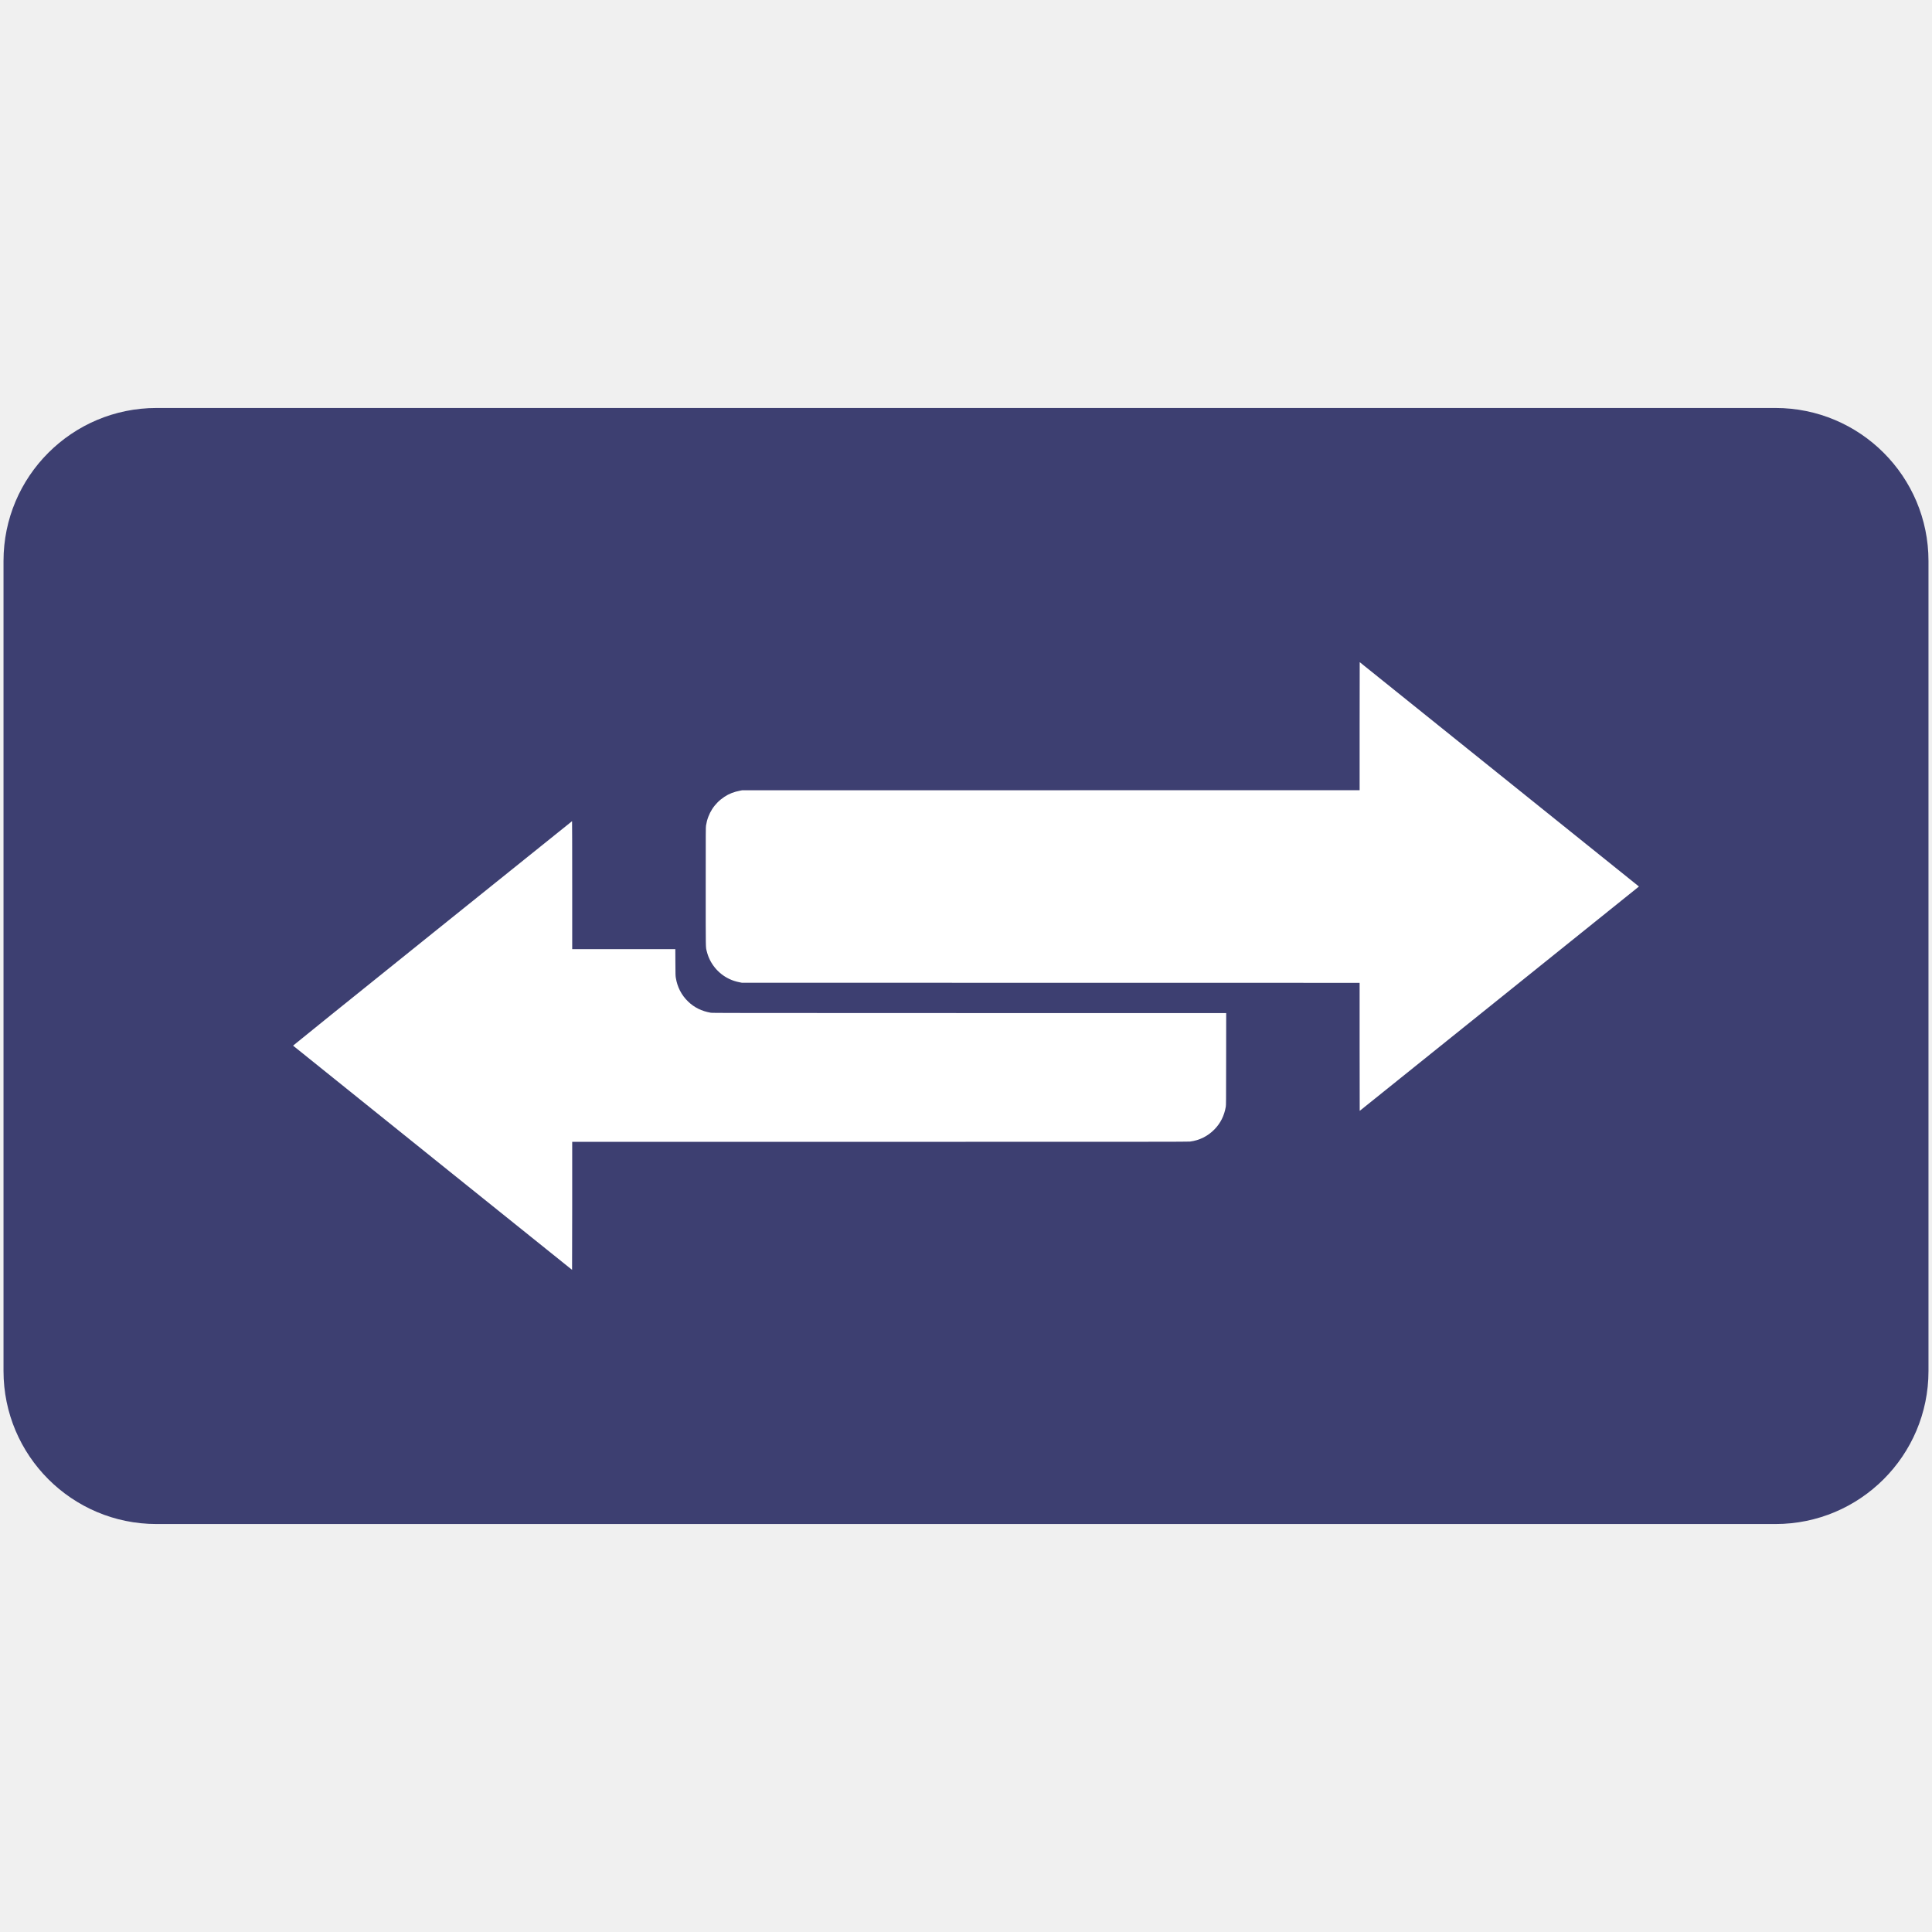
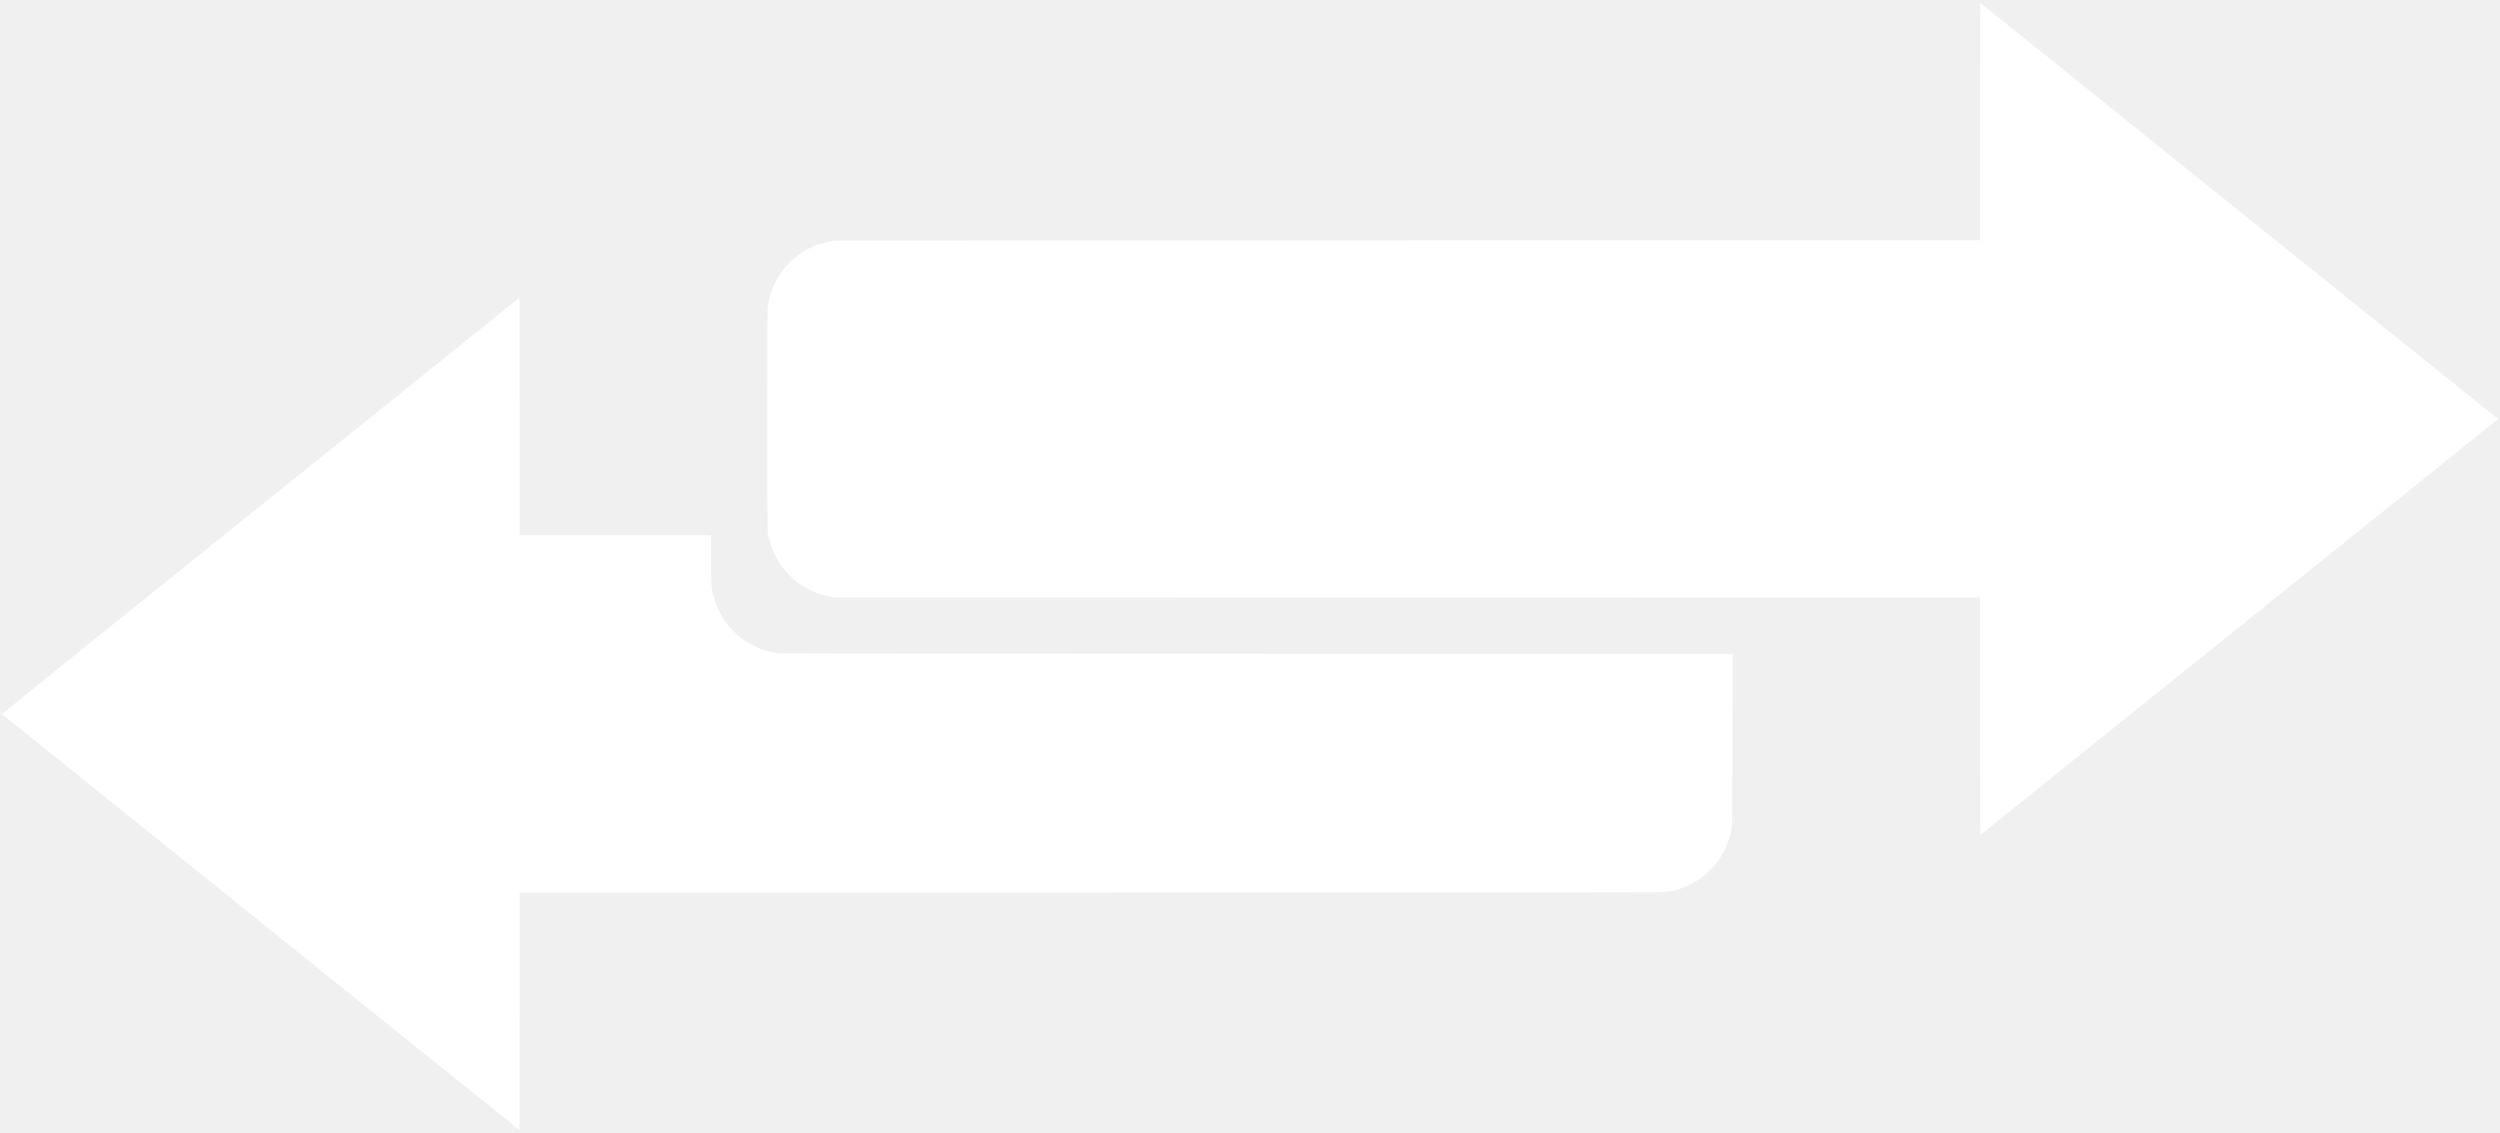
- <svg xmlns="http://www.w3.org/2000/svg" width="1920" height="1920" viewBox="0 0 508 508" version="1.1" id="svg5">
+ <svg xmlns="http://www.w3.org/2000/svg" width="1920" height="870" viewBox="0 0 508 230.188" version="1.1" id="svg5">
  <defs id="defs2">
    <rect x="842.969" y="-494.531" width="1366.8" height="1122.161" id="rect25933" />
  </defs>
  <g id="layer1">
-     <g id="g108239" transform="matrix(1.514466,0,0,1.514466,-130.6743,-130.6743)">
-       <rect style="font-variation-settings:normal;opacity:1;fill:#3d3f71;fill-opacity:1;stroke:none;stroke-width:0.099;stroke-linecap:butt;stroke-linejoin:miter;stroke-miterlimit:4;stroke-dasharray:none;stroke-dashoffset:0;stroke-opacity:1;stop-color:#000000;stop-opacity:1" id="rect94839" width="334.212" height="193.768" x="86.894" y="157.116" ry="26.567" />
+     <g id="g108239" transform="matrix(2.170649,0,0,2.170649,-297.3449,-436.2511)" style="fill:#ffffff">
      <path style="fill:#ffffff;fill-opacity:1;stroke-width:0.029" d="m 161.39,287.302 c -13.308,-10.697 -24.209,-19.462 -24.224,-19.476 -0.016,-0.016 9.747,-7.882 24.194,-19.494 13.321,-10.707 24.232,-19.472 24.245,-19.477 0.014,-0.005 0.025,4.833 0.025,11.107 v 11.117 h 8.951 8.951 l 0.012,2.286 c 0.011,2.161 0.015,2.307 0.074,2.675 0.26,1.623 0.981,3.018 2.132,4.128 1.08,1.041 2.34,1.664 3.935,1.945 0.278,0.049 2.475,0.052 44.891,0.059 l 44.598,0.008 -0.009,7.982 c -0.008,7.438 -0.012,8.002 -0.06,8.274 -0.272,1.562 -0.908,2.838 -1.948,3.911 -1.158,1.195 -2.634,1.933 -4.272,2.136 -0.317,0.039 -6.289,0.044 -53.806,0.044 h -53.45 v 11.115 c 0,6.113 -0.01,11.114 -0.022,11.113 -0.012,-10e-4 -10.911,-8.754 -24.219,-19.452 z m 160.949,-19.265 v -11.115 l -53.624,-0.008 -53.624,-0.008 -0.336,-0.065 c -0.729,-0.142 -1.3,-0.325 -1.884,-0.606 -1.924,-0.923 -3.359,-2.685 -3.867,-4.747 -0.21,-0.853 -0.193,0.122 -0.193,-11.289 0,-9.711 0.003,-10.271 0.052,-10.589 0.324,-2.08 1.45,-3.838 3.19,-4.983 0.815,-0.537 1.646,-0.861 2.746,-1.072 l 0.321,-0.062 53.61,-0.008 53.61,-0.008 v -11.116 c 0,-6.113 0.007,-11.115 0.015,-11.115 0.011,0 47.789,38.39 48.412,38.899 l 0.068,0.056 -24.232,19.475 c -13.328,10.711 -24.239,19.475 -24.248,19.475 -0.009,0 -0.016,-5.002 -0.016,-11.115 z" id="path94717" />
    </g>
  </g>
</svg>
